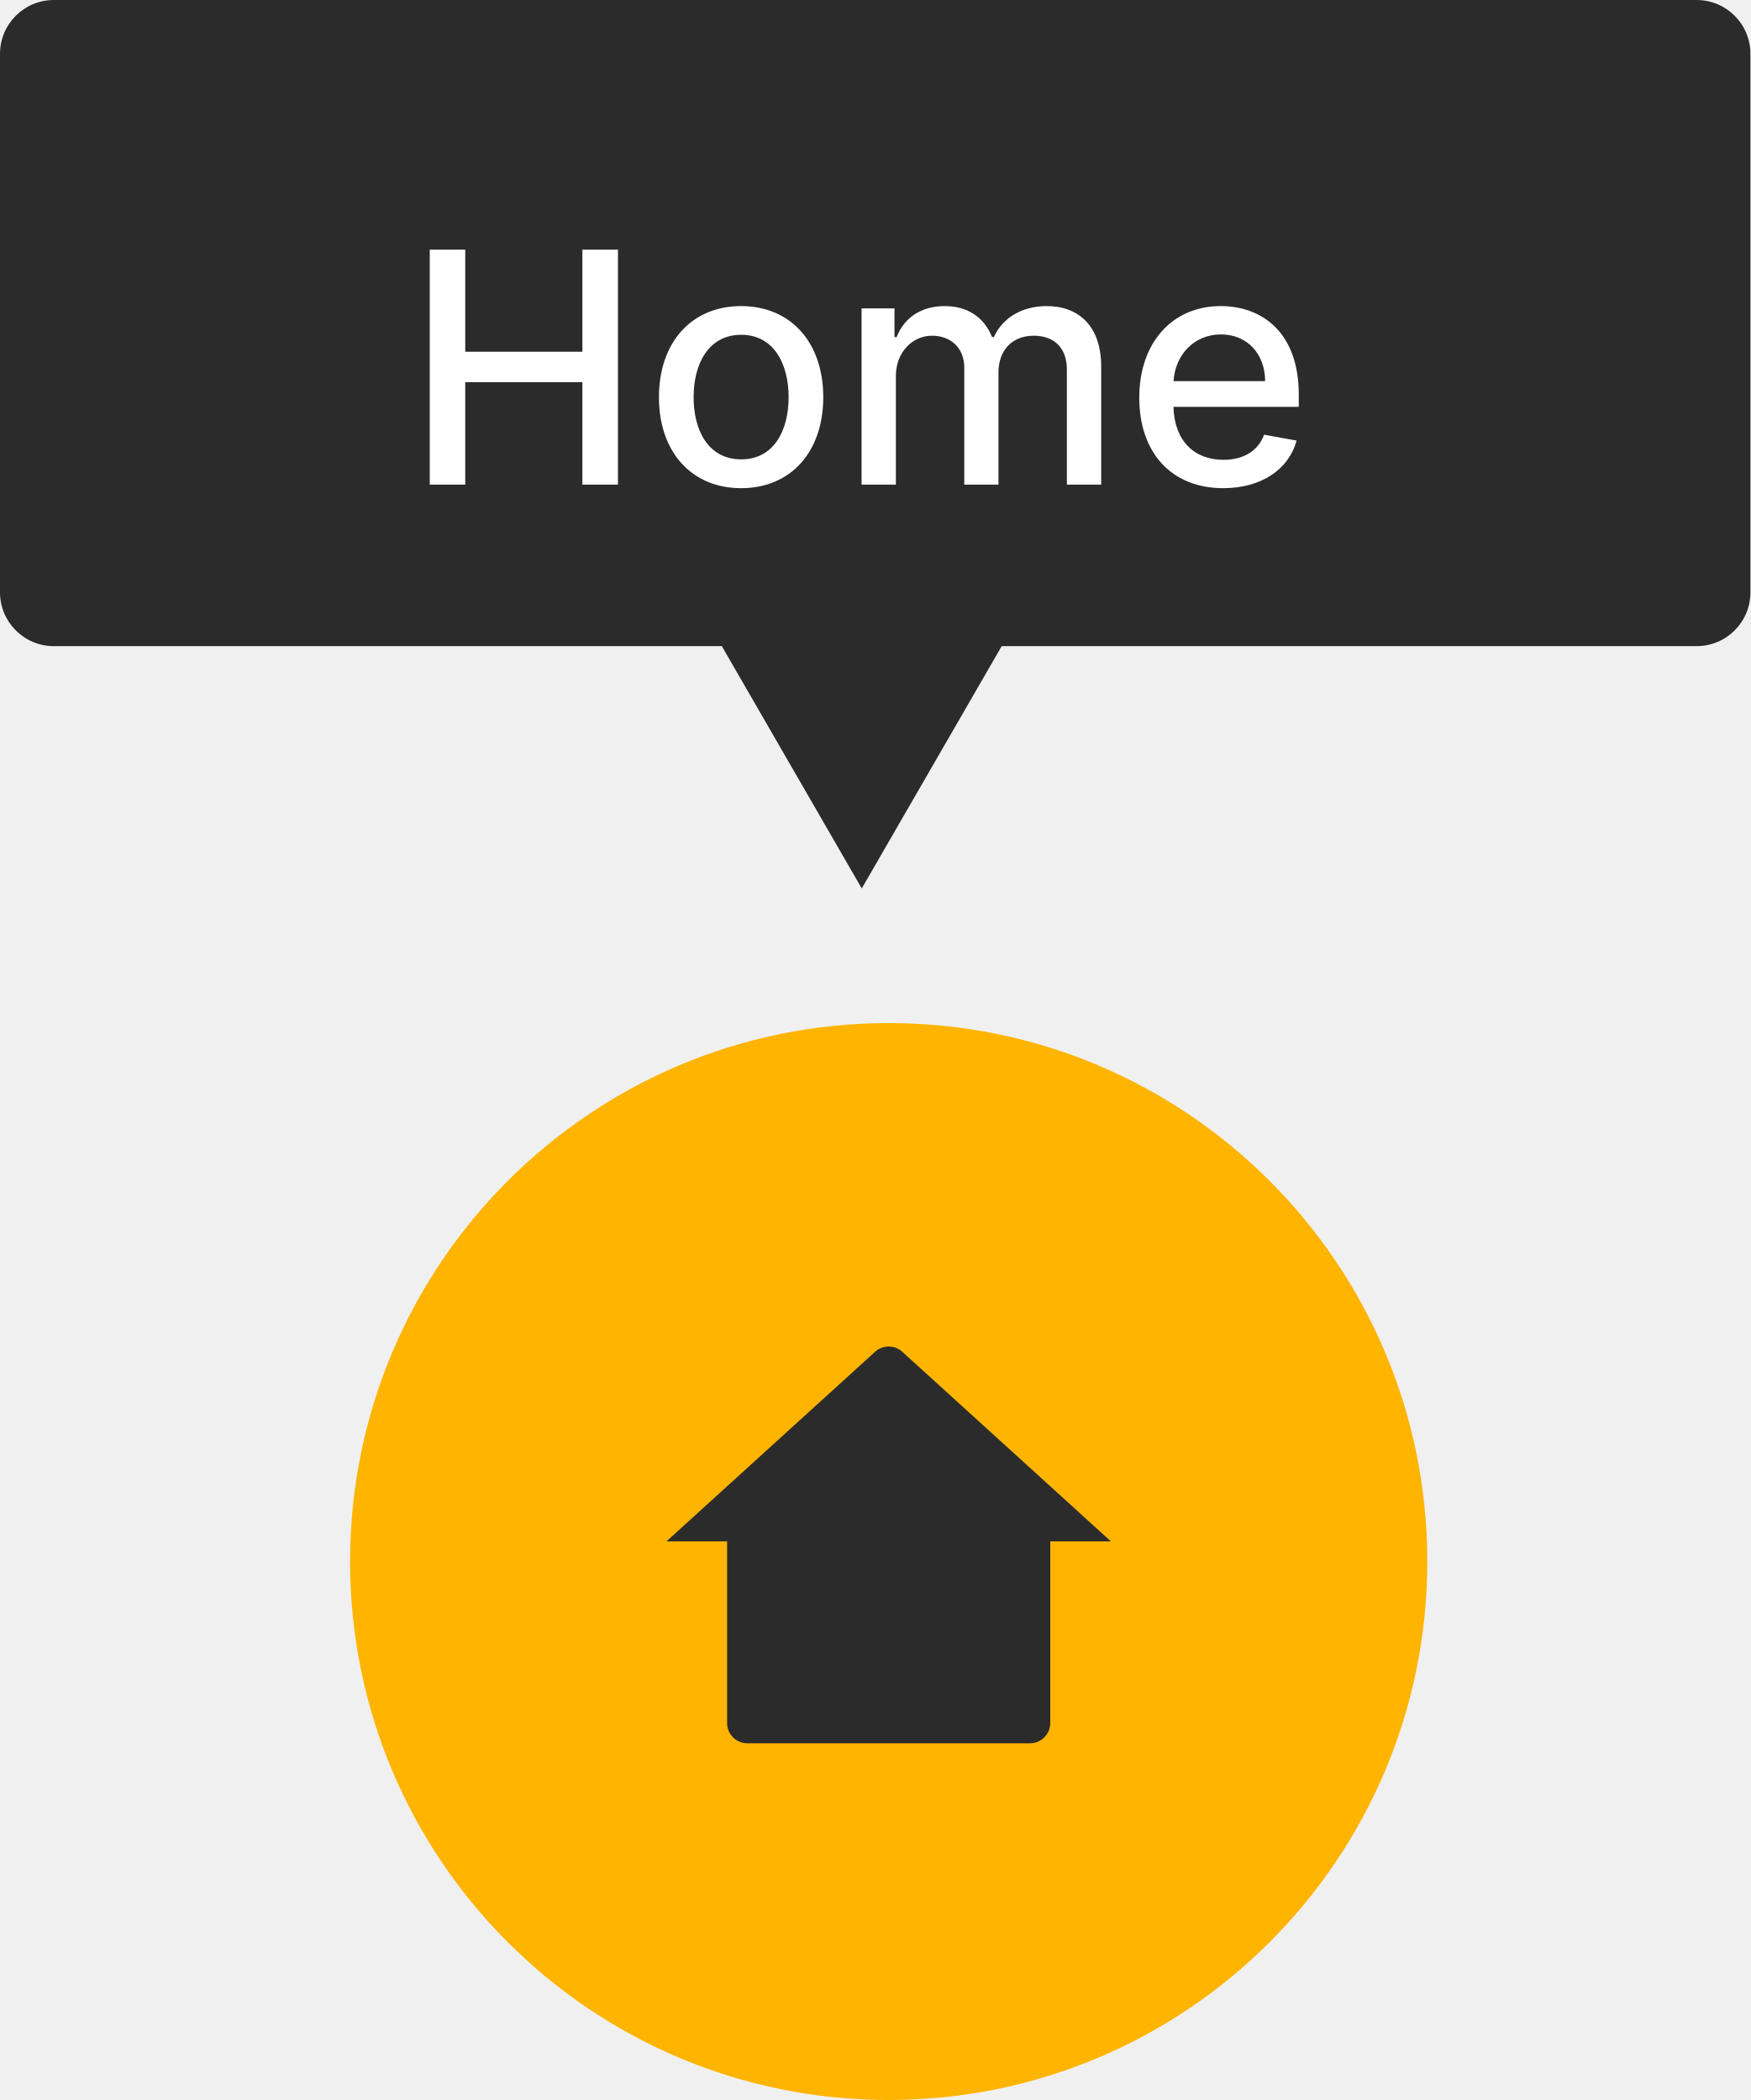
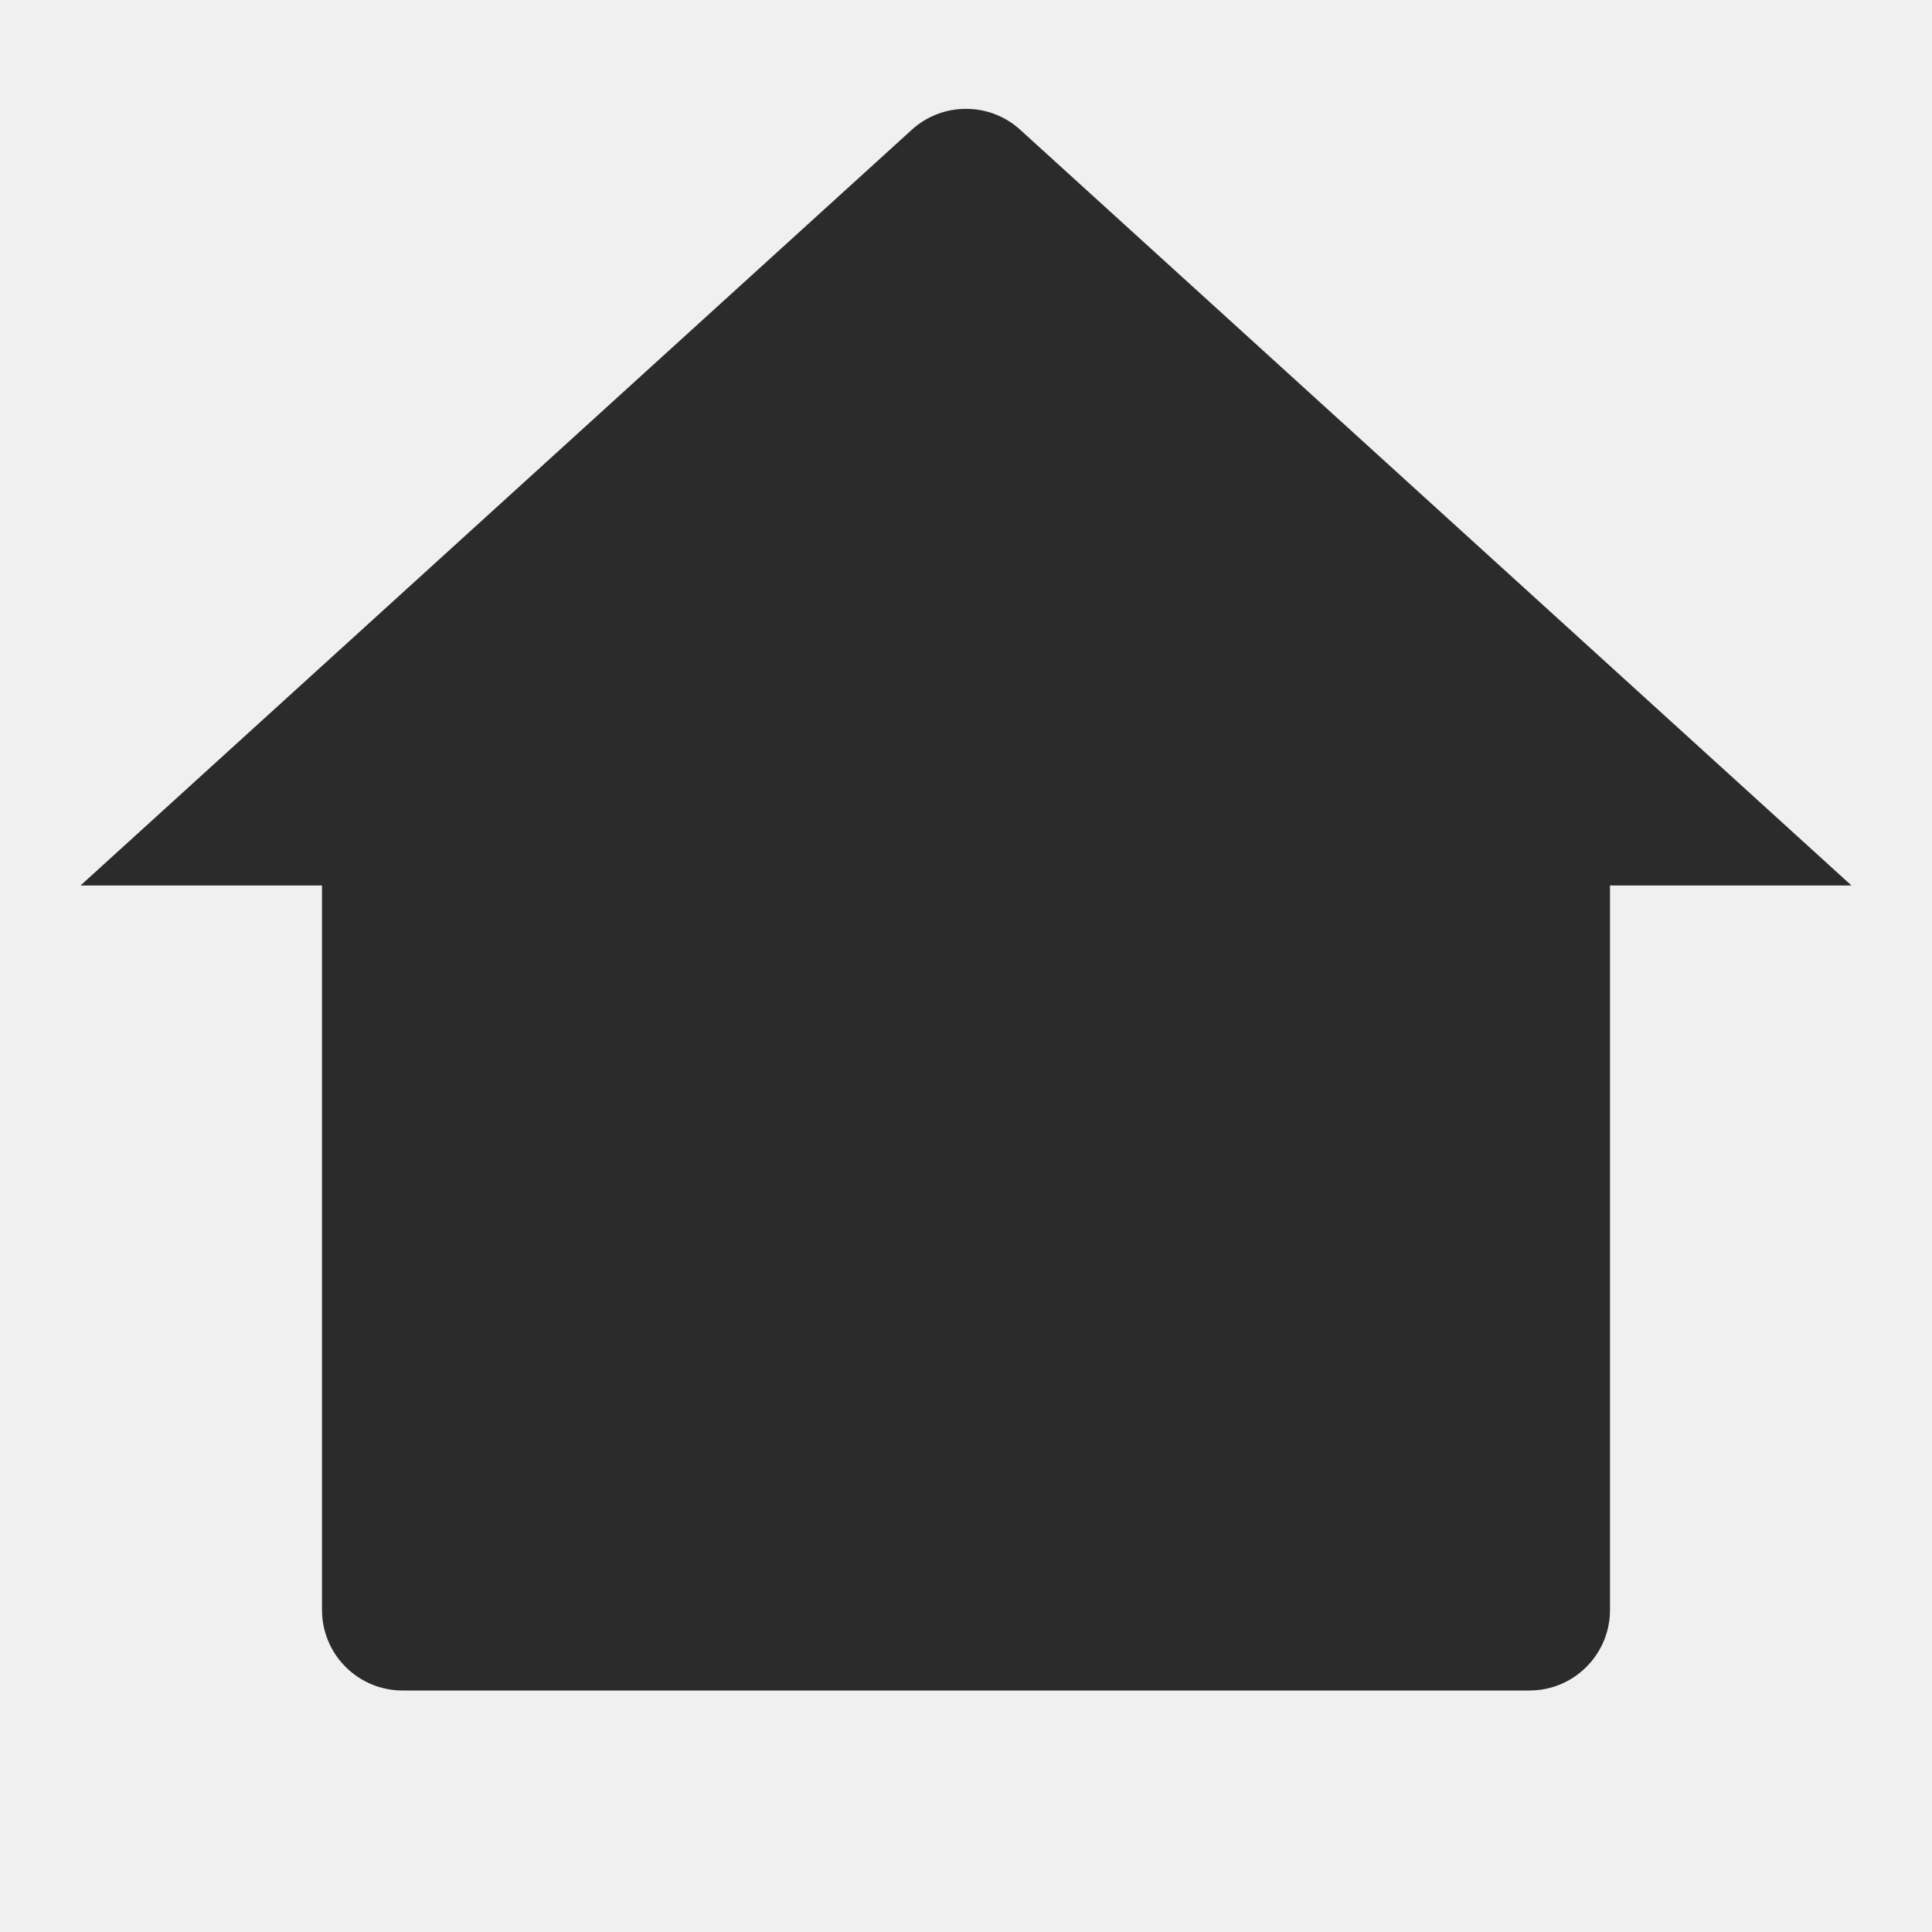
- <svg xmlns="http://www.w3.org/2000/svg" width="65" height="78" viewBox="0 0 65 78" fill="none">
-   <path fill-rule="evenodd" clip-rule="evenodd" d="M2 0C0.895 0 0 0.895 0 2V22C0 23.105 0.895 24 2 24H26.804L32 33L37.196 24H63C64.105 24 65 23.105 65 22V2C65 0.895 64.105 0 63 0H2Z" fill="#2B2B2B" />
-   <path d="M15.959 18H17.276V14.195H21.626V18H22.947V9.273H21.626V13.065H17.276V9.273H15.959V18ZM27.52 18.132C29.365 18.132 30.571 16.781 30.571 14.757C30.571 12.72 29.365 11.369 27.52 11.369C25.675 11.369 24.469 12.72 24.469 14.757C24.469 16.781 25.675 18.132 27.52 18.132ZM27.524 17.062C26.318 17.062 25.756 16.01 25.756 14.753C25.756 13.5 26.318 12.435 27.524 12.435C28.722 12.435 29.284 13.5 29.284 14.753C29.284 16.01 28.722 17.062 27.524 17.062ZM31.993 18H33.267V13.964C33.267 13.082 33.885 12.469 34.61 12.469C35.317 12.469 35.807 12.938 35.807 13.649V18H37.077V13.828C37.077 13.04 37.559 12.469 38.39 12.469C39.063 12.469 39.617 12.844 39.617 13.73V18H40.891V13.611C40.891 12.115 40.056 11.369 38.871 11.369C37.929 11.369 37.222 11.821 36.907 12.52H36.838C36.553 11.804 35.952 11.369 35.078 11.369C34.213 11.369 33.57 11.8 33.297 12.52H33.216V11.454H31.993V18ZM45.42 18.132C46.847 18.132 47.857 17.429 48.147 16.364L46.941 16.146C46.711 16.764 46.157 17.079 45.432 17.079C44.342 17.079 43.609 16.372 43.575 15.111H48.228V14.659C48.228 12.294 46.813 11.369 45.33 11.369C43.506 11.369 42.305 12.758 42.305 14.77C42.305 16.803 43.489 18.132 45.42 18.132ZM43.579 14.156C43.63 13.227 44.303 12.422 45.339 12.422C46.327 12.422 46.975 13.155 46.979 14.156H43.579Z" fill="white" />
-   <circle cx="33" cy="58" r="20" fill="#FFB400" />
-   <g clip-path="url(#clip0_2_580)">
-     <path d="M39 64C39 64.199 38.921 64.39 38.78 64.53C38.64 64.671 38.449 64.75 38.25 64.75H27.75C27.551 64.75 27.36 64.671 27.22 64.53C27.079 64.39 27 64.199 27 64V57.25H24.75L32.495 50.209C32.633 50.083 32.813 50.014 33 50.014C33.187 50.014 33.367 50.083 33.505 50.209L41.25 57.25H39V64Z" fill="#2B2B2B" />
+ <svg xmlns="http://www.w3.org/2000/svg" width="18" height="18" viewBox="0 0 18 18" fill="none">
+   <g clip-path="url(#clip0_2_6685)">
+     <path d="M15 15C15 15.199 14.921 15.39 14.78 15.53C14.64 15.671 14.449 15.75 14.25 15.75H3.75C3.551 15.75 3.36 15.671 3.22 15.53C3.079 15.39 3 15.199 3 15V8.25H0.75L8.495 1.209C8.633 1.083 8.813 1.014 9 1.014C9.187 1.014 9.367 1.083 9.505 1.209L17.25 8.25H15V15Z" fill="#2B2B2B" />
  </g>
  <defs>
-     <clipPath id="clip0_2_580">
-       <rect width="18" height="18" fill="white" transform="translate(24 49)" />
+     <clipPath id="clip0_2_6685">
+       <rect width="18" height="18" fill="white" />
    </clipPath>
  </defs>
</svg>
